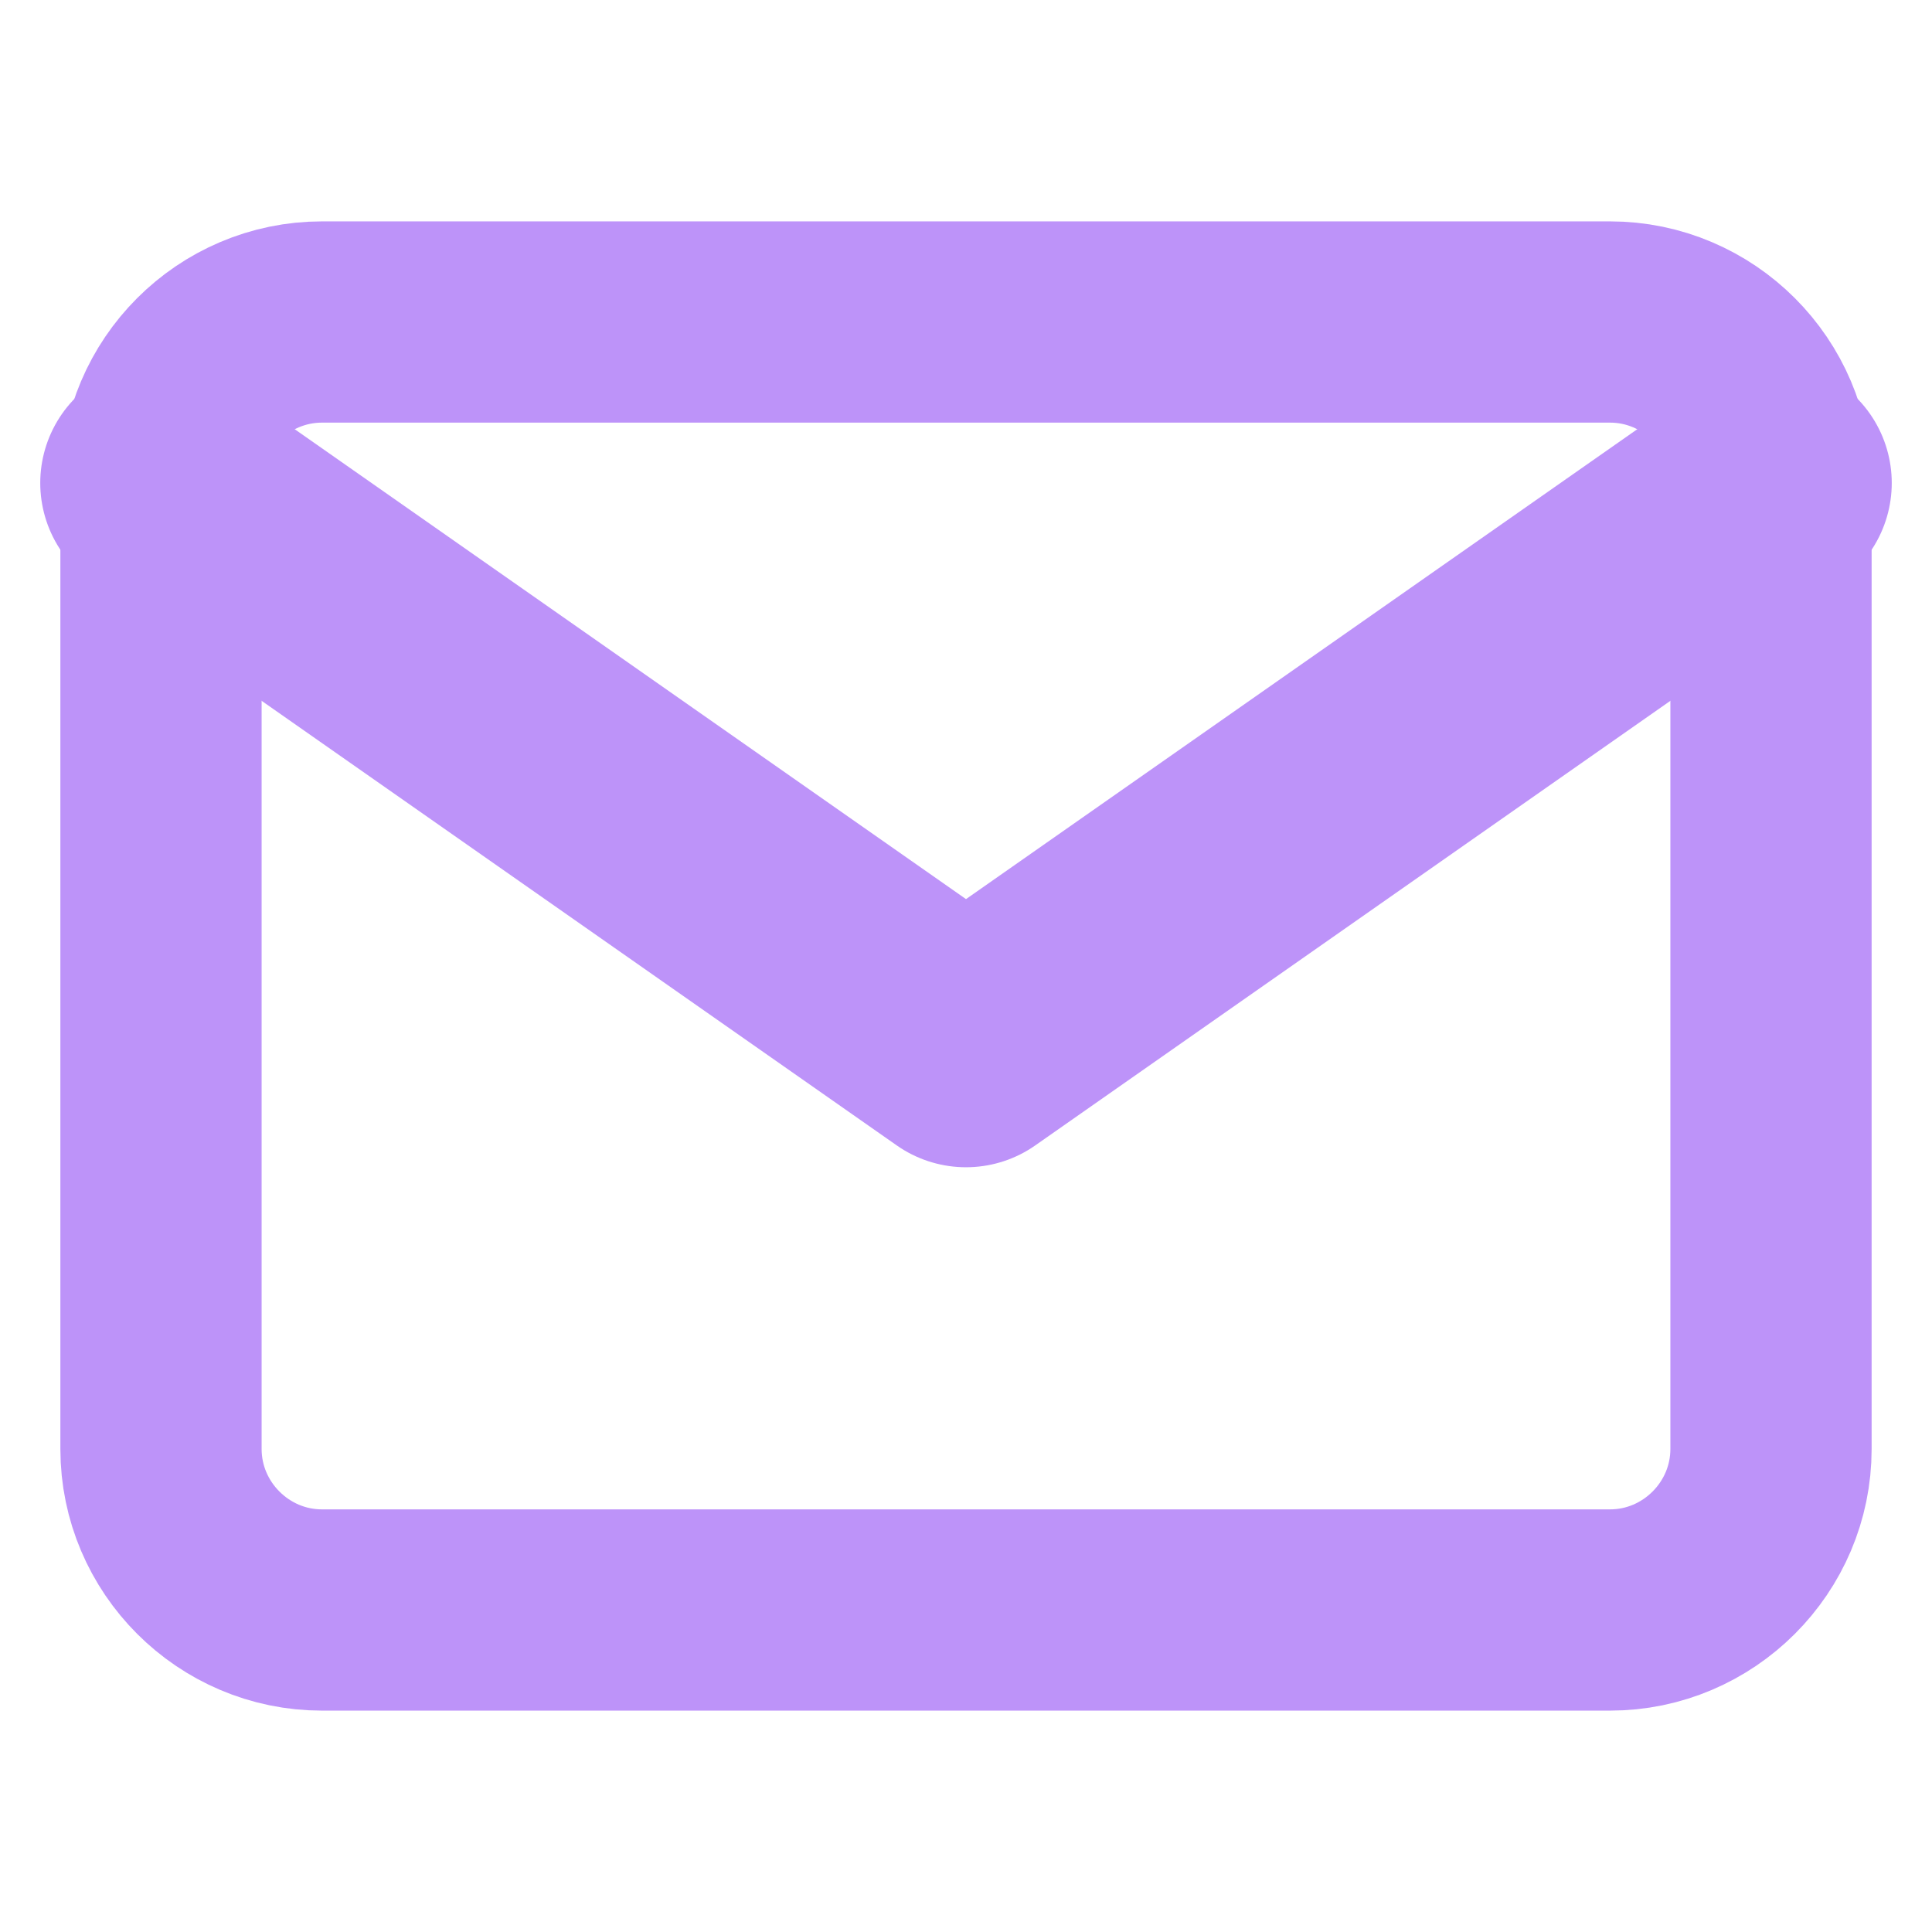
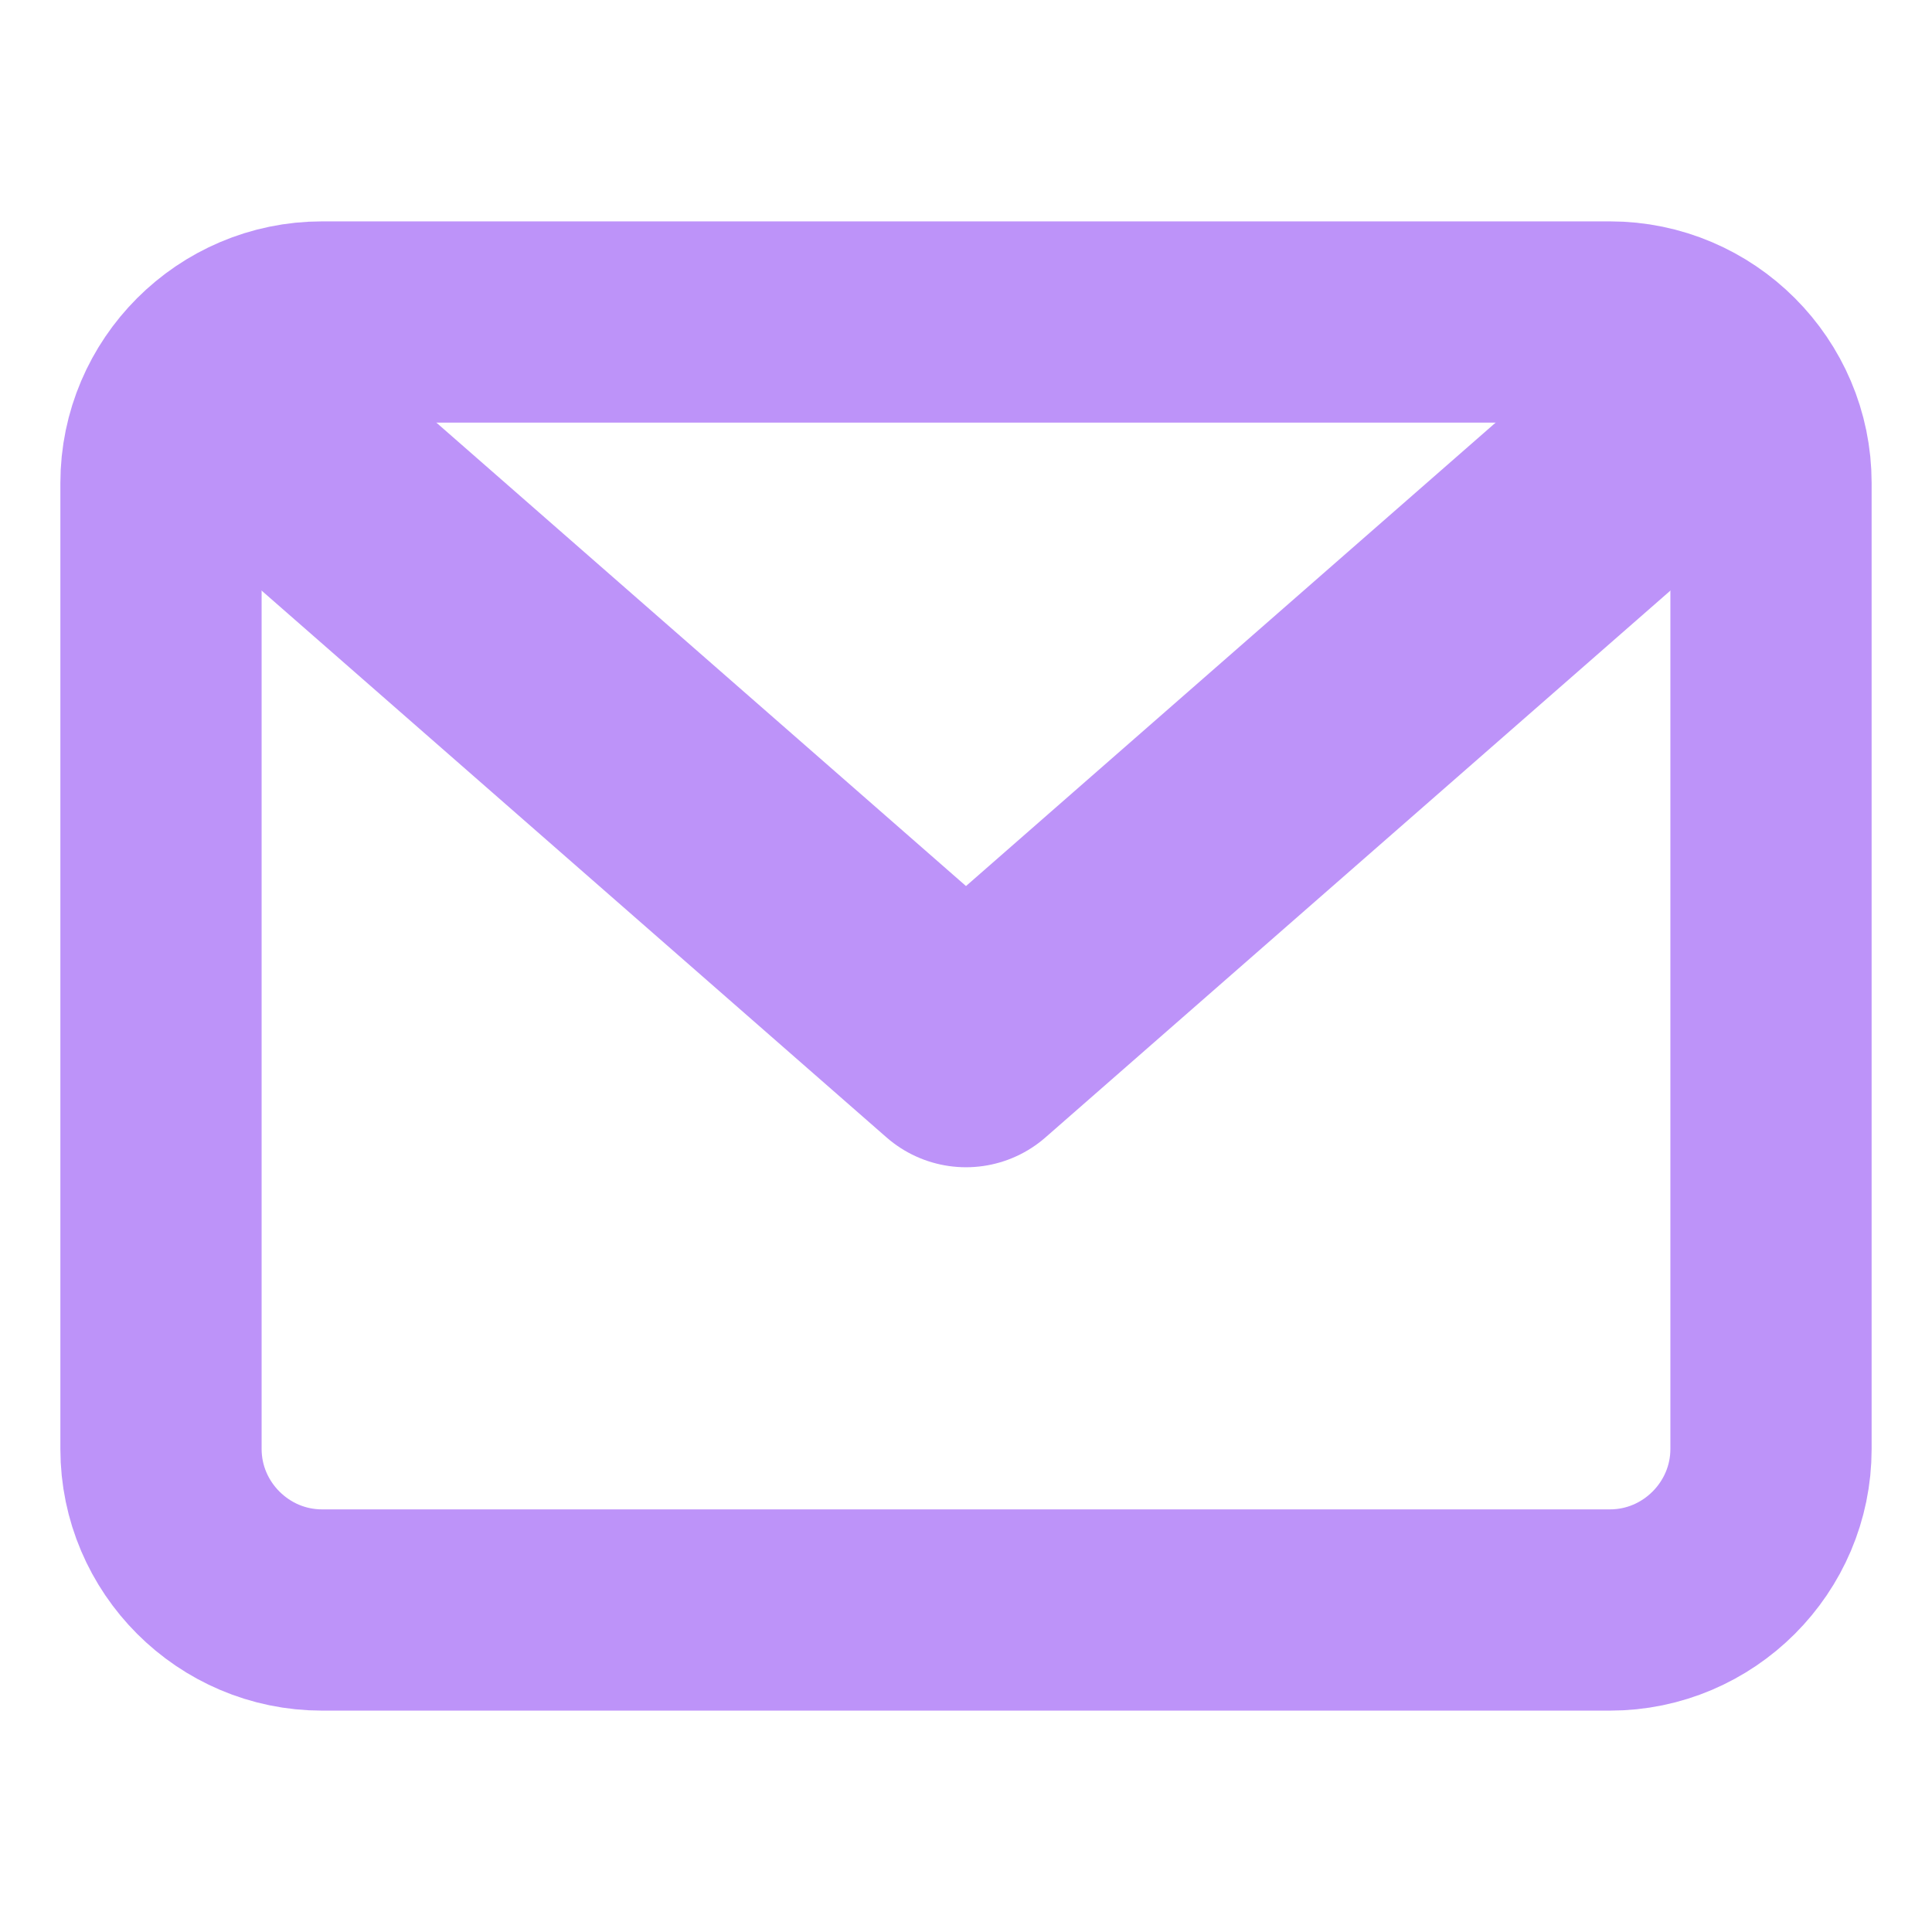
<svg xmlns="http://www.w3.org/2000/svg" width="24" height="24" viewBox="0 0 24 24" fill="none" stroke="#BD93F9" stroke-width="2.5" stroke-linecap="round" stroke-linejoin="round">
  <path d="M4 4h16c1.1 0 2 .9 2 2v12c0 1.1-.9 2-2 2H4c-1.1 0-2-.9-2-2V6c0-1.1.9-2 2-2z" />
-   <polyline points="22,6 12,13 2,6" stroke-width="3" />
+   <polyline points="20,6 12,13 4,6" stroke-width="3" />
</svg>
